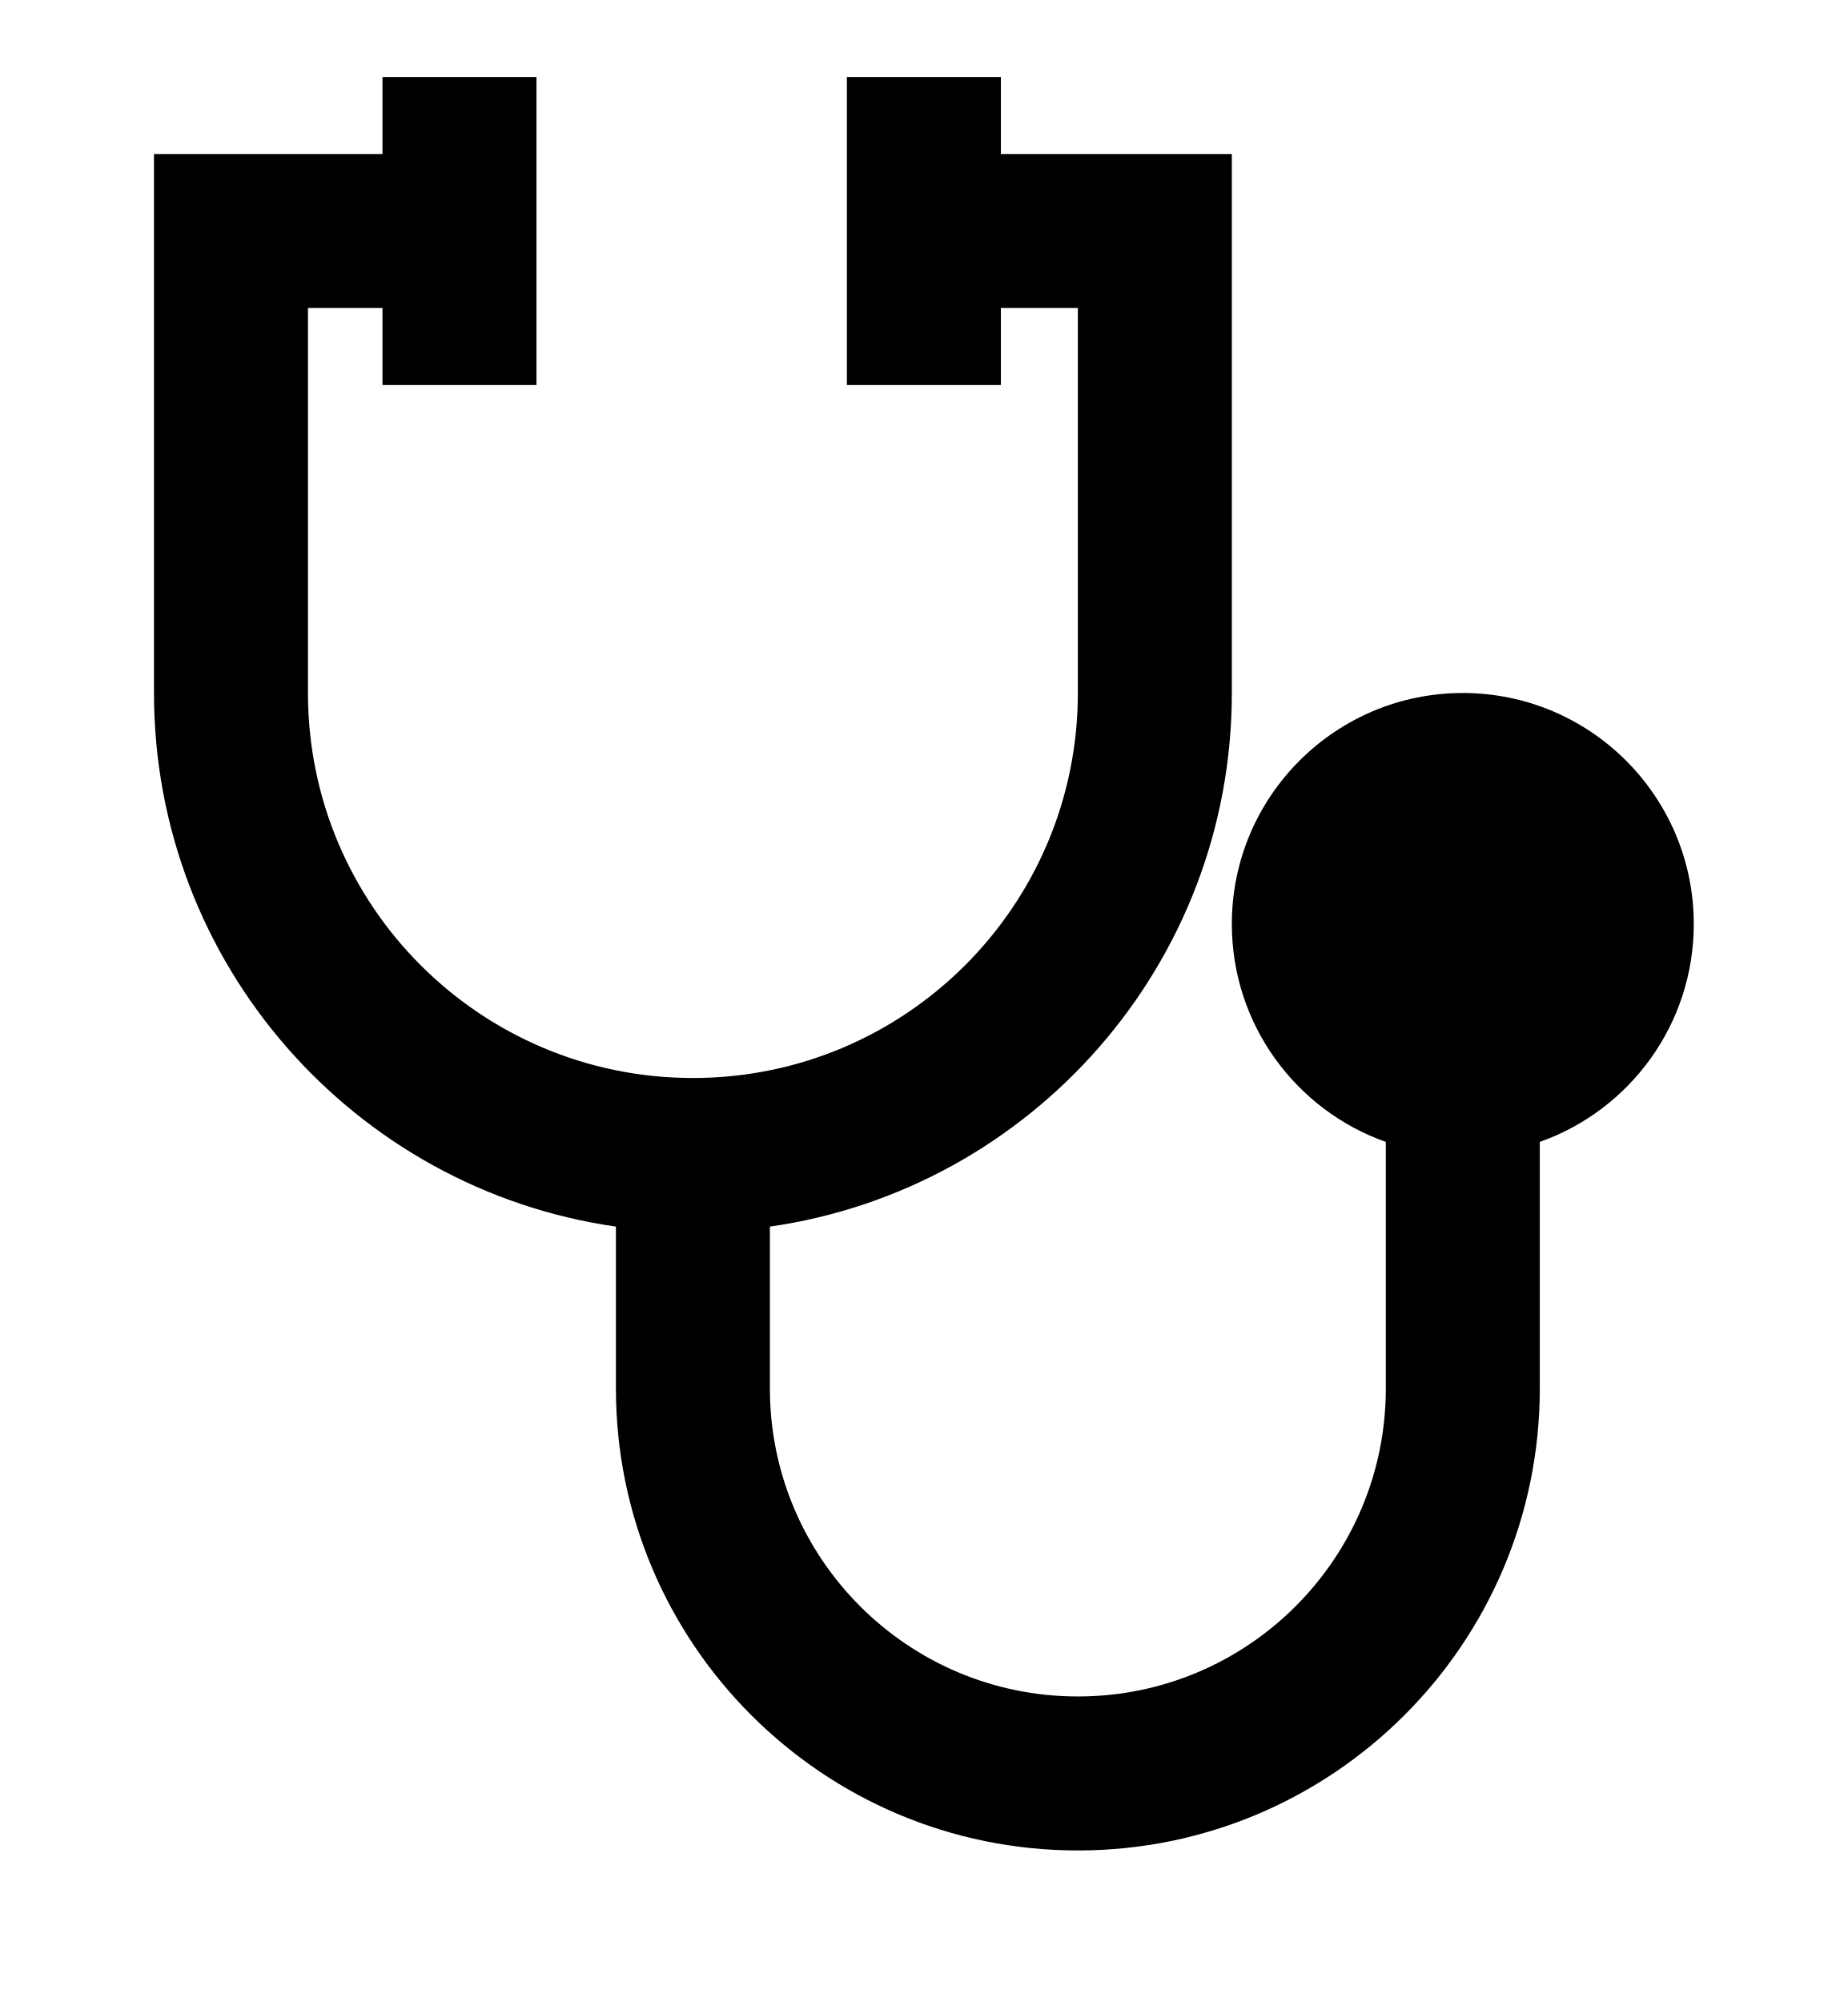
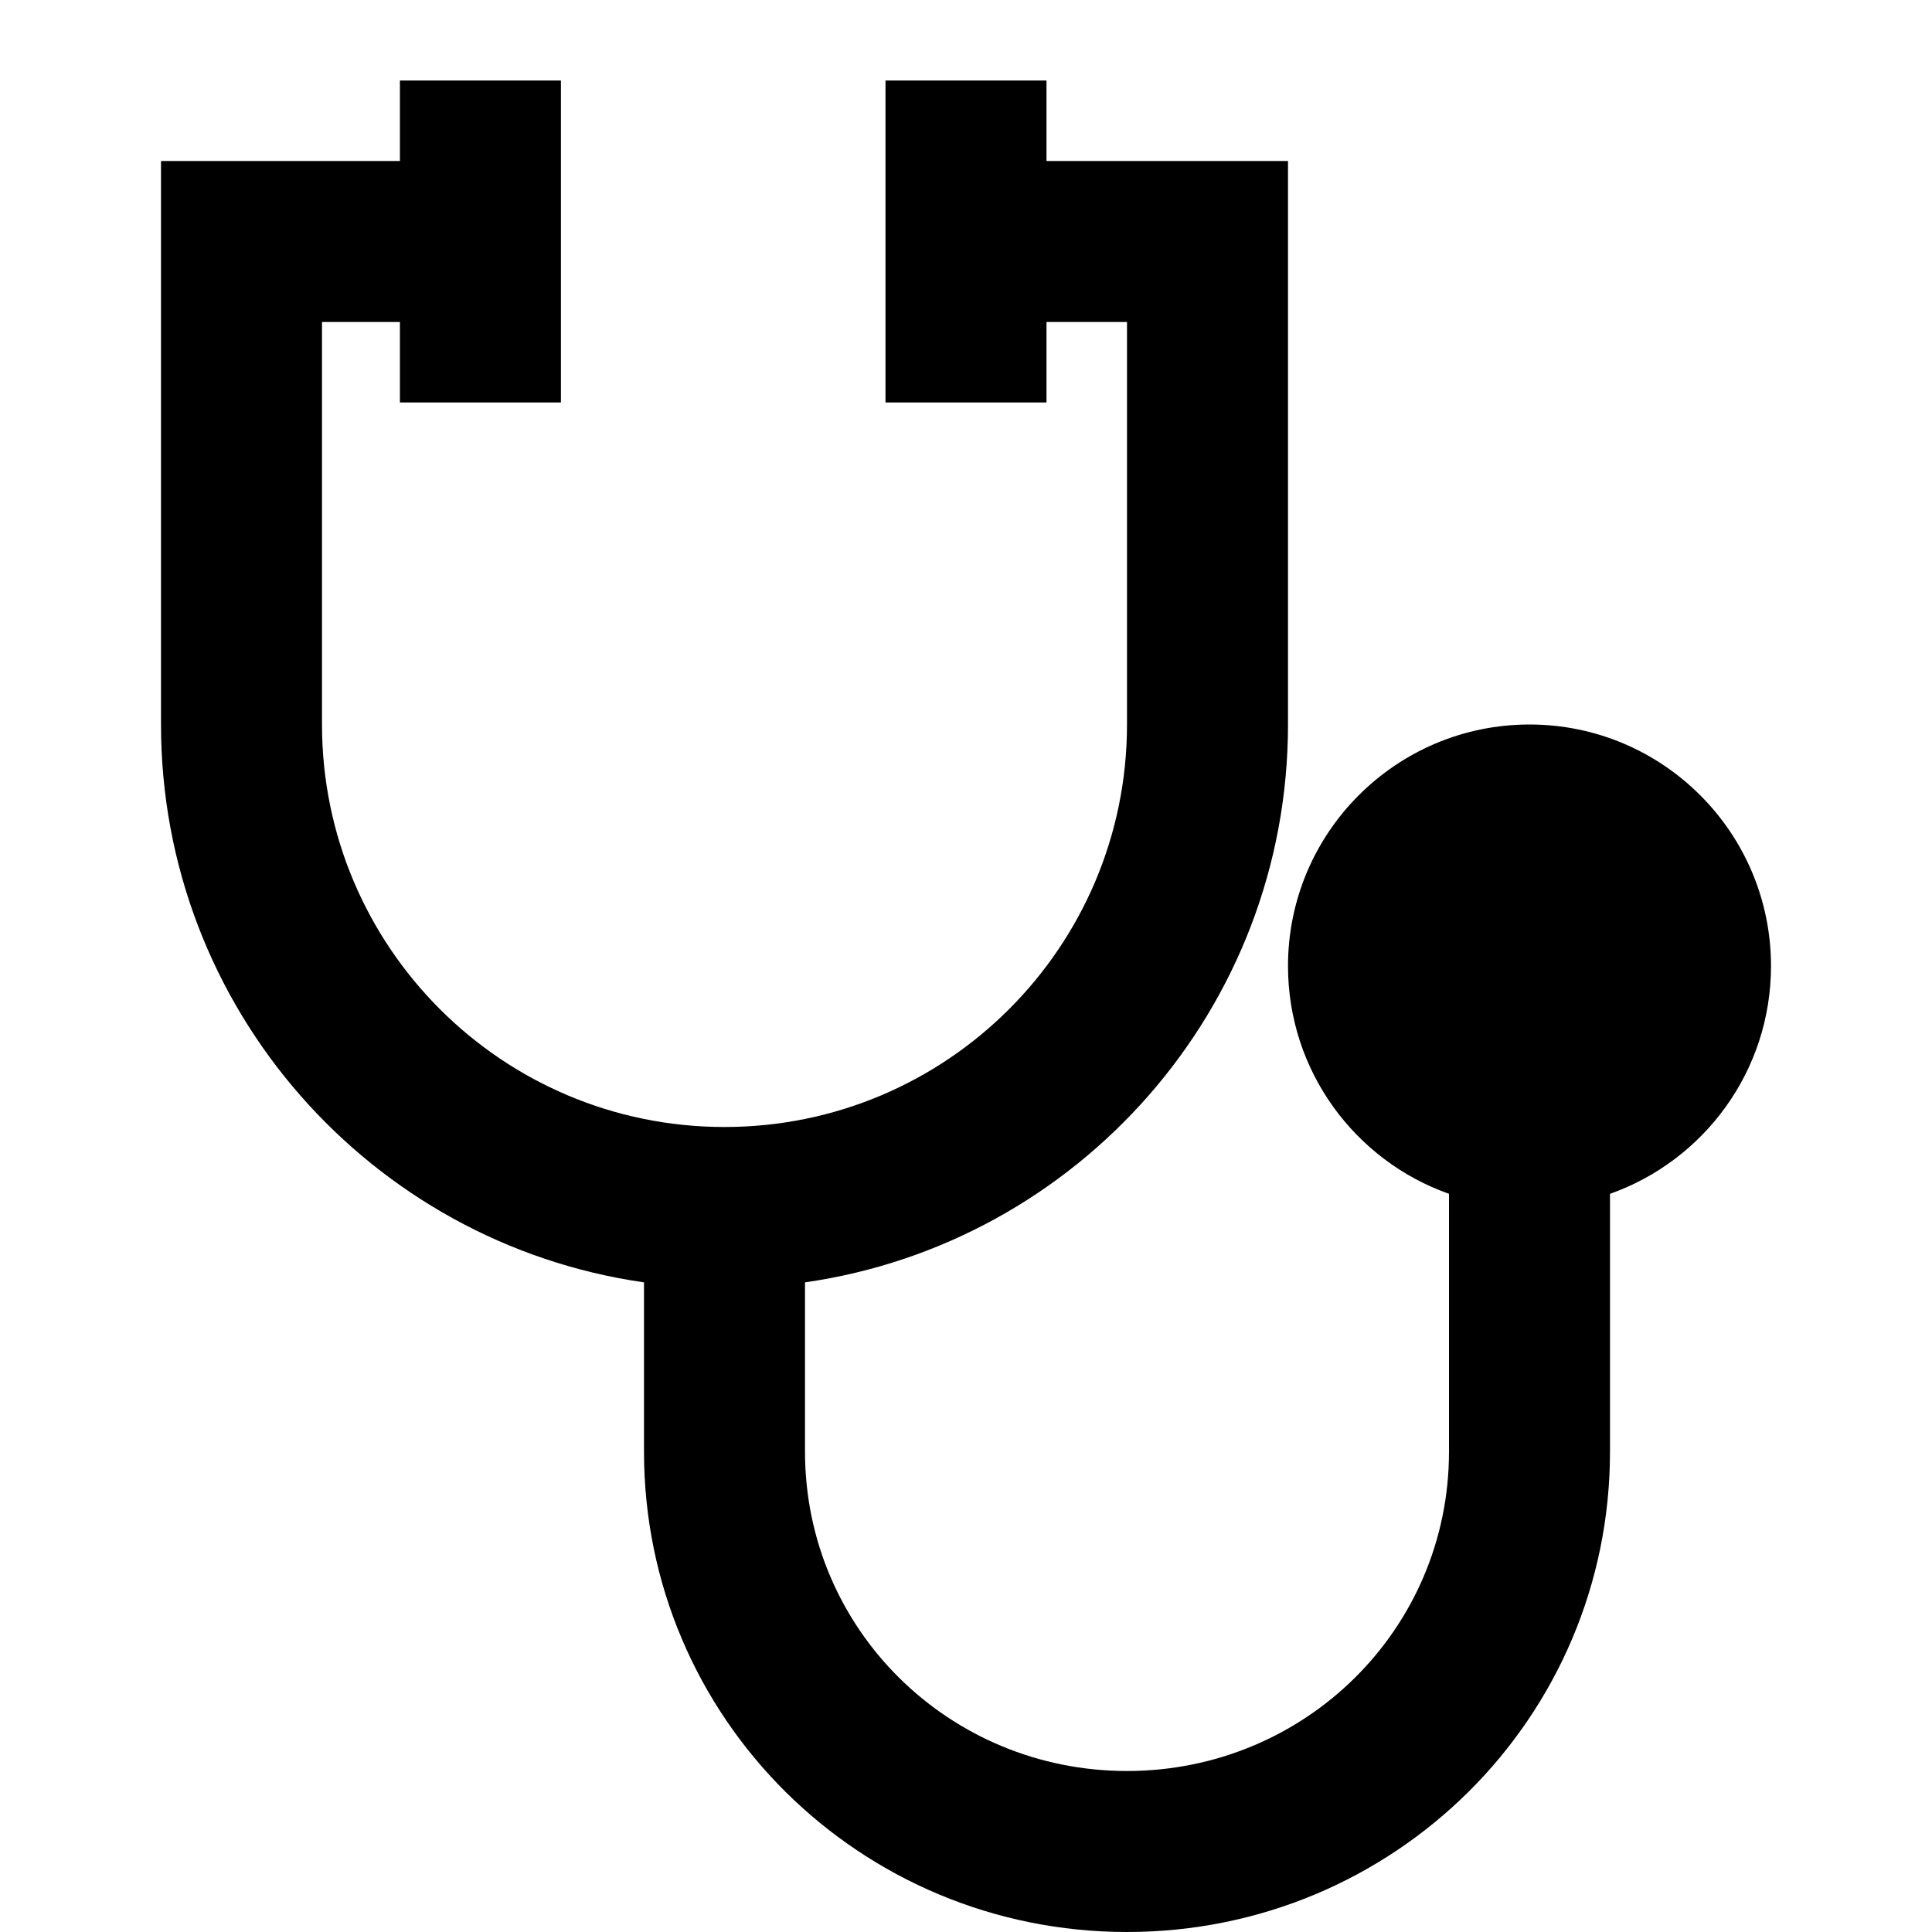
- <svg width="12" height="13" viewBox="0 0 12 13">
-   <path fill-rule="evenodd" clip-rule="evenodd" d="M3.484 0.5H2.484V1H1V4.5C1 6.263 2.304 7.722 4 7.965V9.016C4 10.672 5.343 12.016 7 12.016C8.657 12.016 10 10.672 10 9.016V7.415C10.583 7.209 11 6.653 11 6C11 5.172 10.328 4.5 9.5 4.5C8.672 4.5 8 5.172 8 6C8 6.653 8.417 7.209 9 7.415V9.016C9 10.12 8.105 11.016 7 11.016C5.895 11.016 5 10.12 5 9.016V7.965C6.696 7.722 8 6.263 8 4.5V1H6.5V0.5H5.5V2.5H6.5V2H7V4.5C7 5.881 5.881 7 4.5 7C3.119 7 2 5.881 2 4.5V2H2.484V2.5H3.484V0.5Z" />
+ <svg width="12" height="12" viewBox="0 0 12 12">
+   <path fill-rule="evenodd" clip-rule="evenodd" d="M3.484 0.5H2.484V1H1V4.5C1 6.263 2.304 7.722 4 7.965V9.016C4 10.672 5.343 12 7 12C8.657 12 10 10.672 10 9.016V7.415C10.583 7.209 11 6.653 11 6C11 5.172 10.328 4.5 9.5 4.5C8.672 4.5 8 5.172 8 6C8 6.653 8.417 7.209 9 7.415V9.016C9 10.12 8.105 11 7 11C5.895 11 5 10.12 5 9.016V7.965C6.696 7.722 8 6.263 8 4.5V1H6.5V0.5H5.5V2.5H6.5V2H7V4.5C7 5.881 5.881 7 4.5 7C3.119 7 2 5.881 2 4.5V2H2.484V2.5H3.484V0.5Z" />
</svg>
